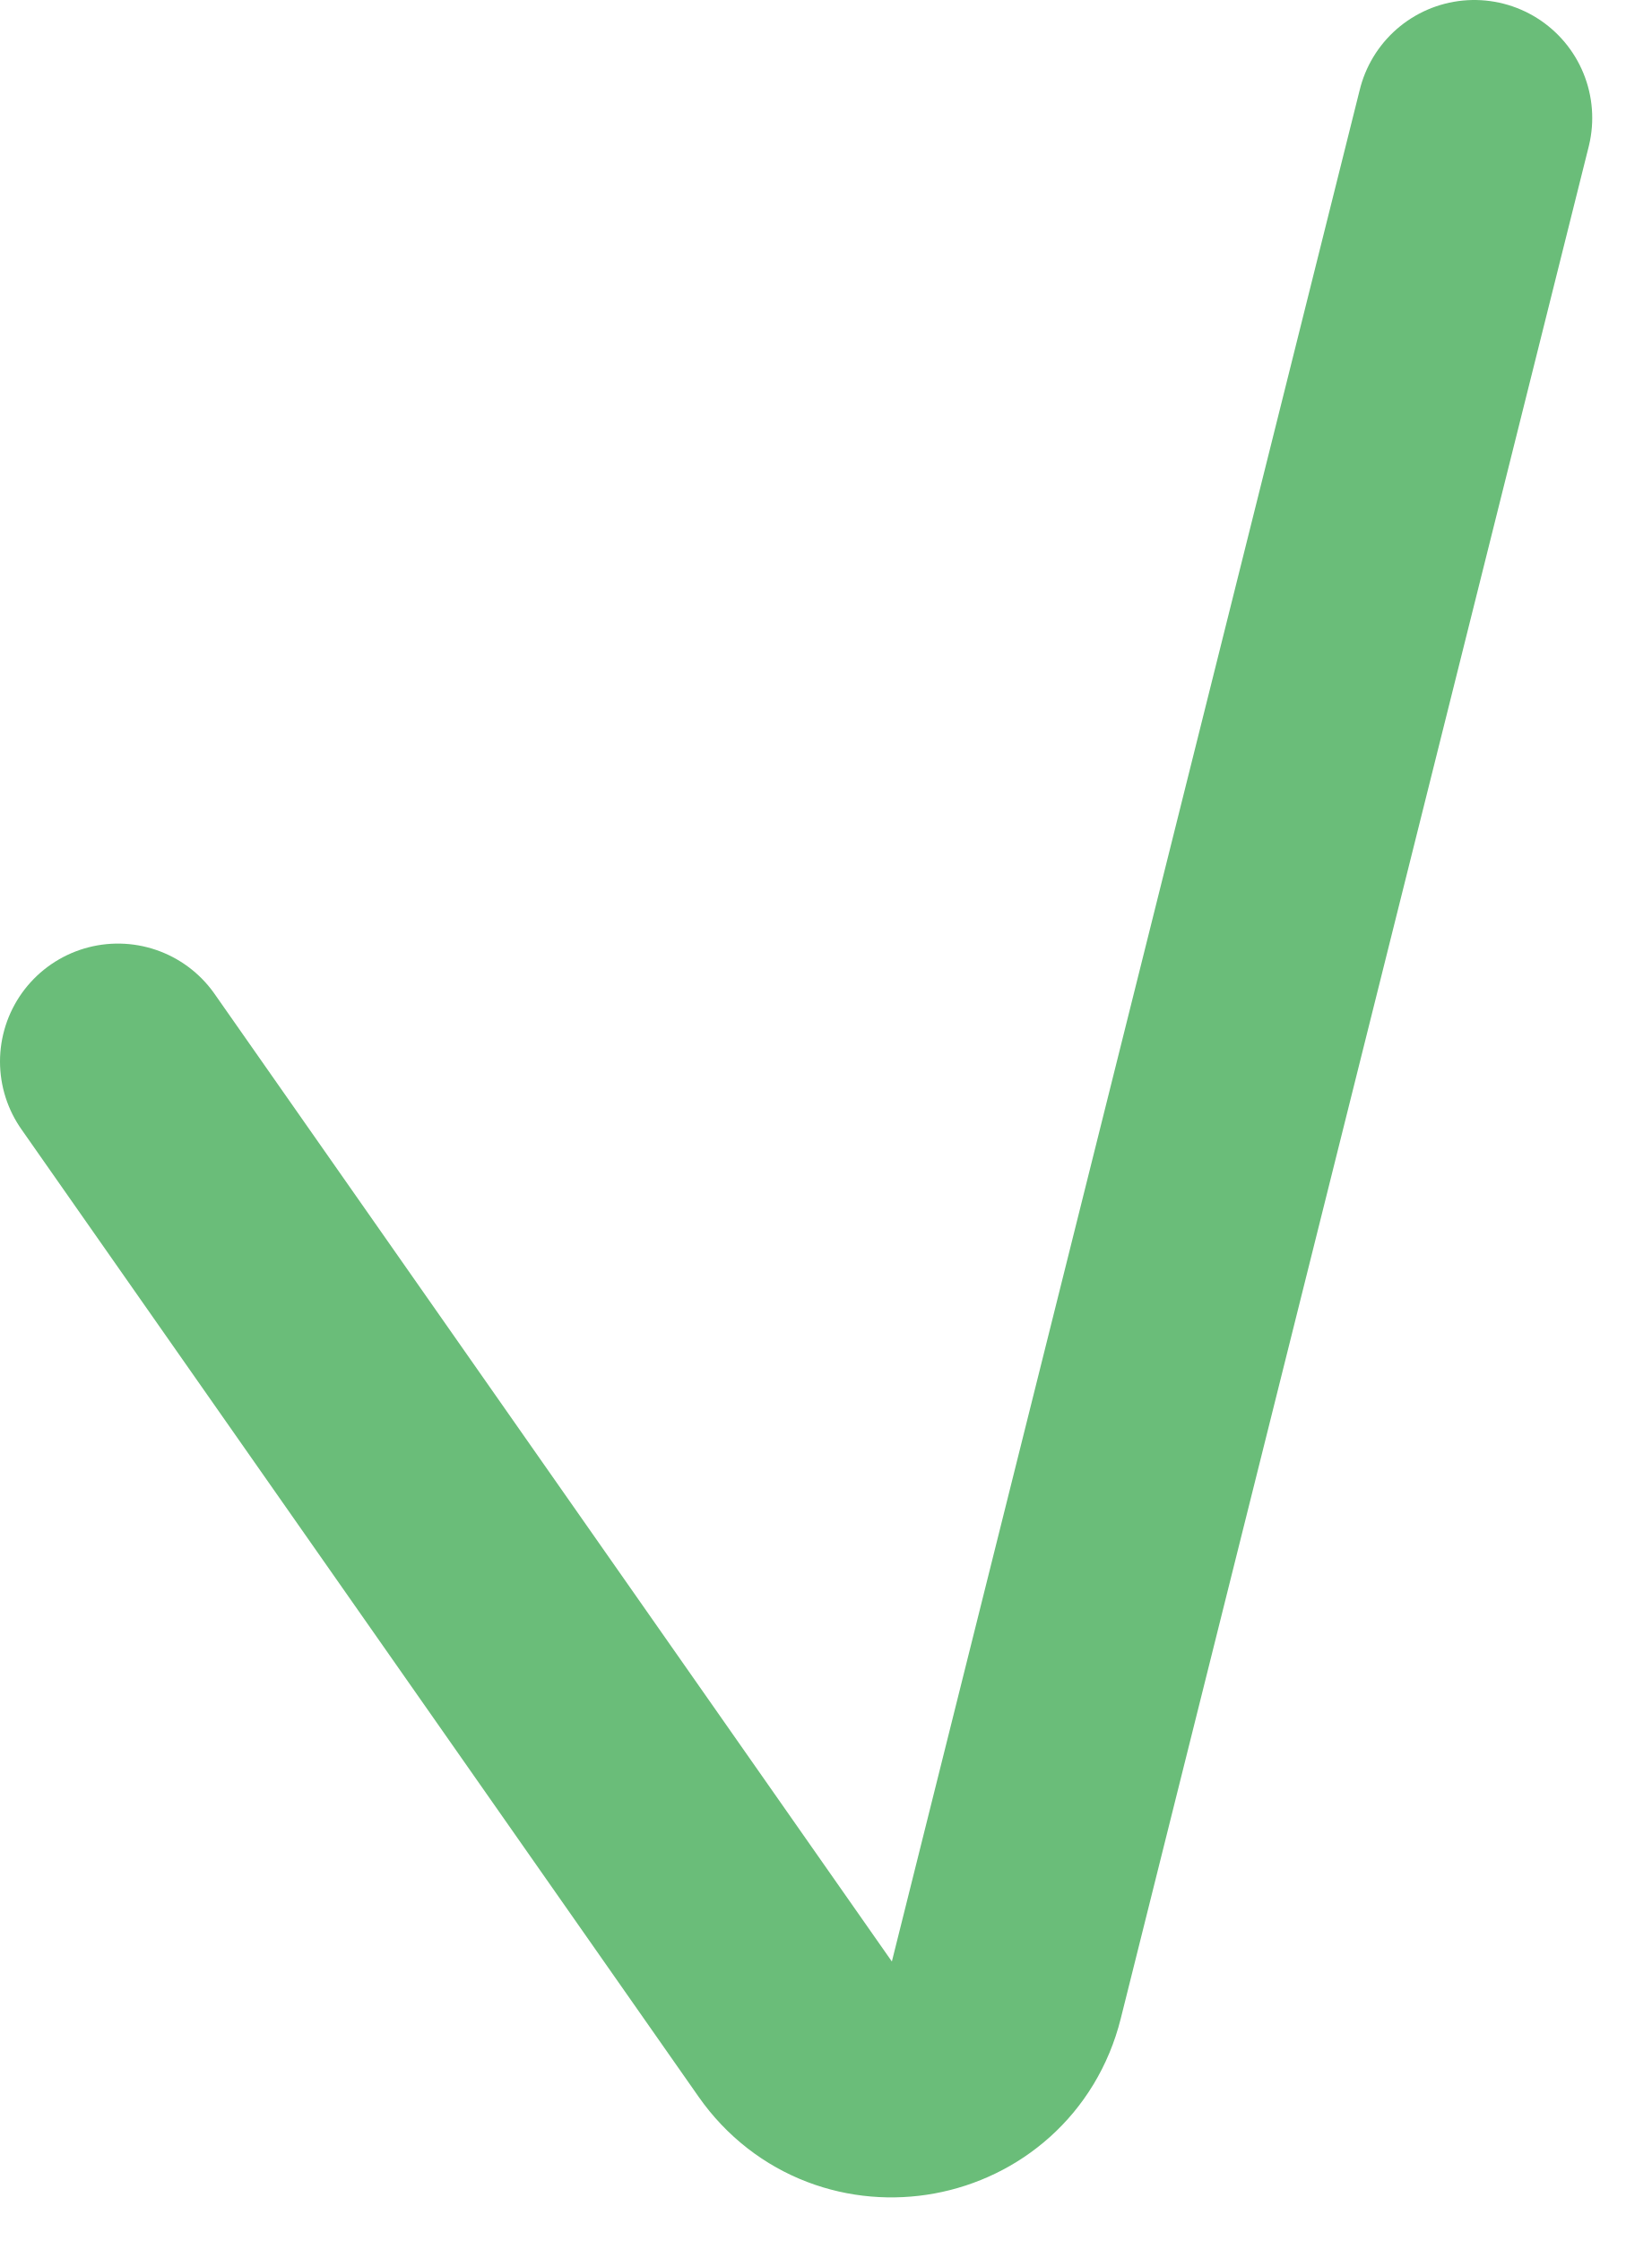
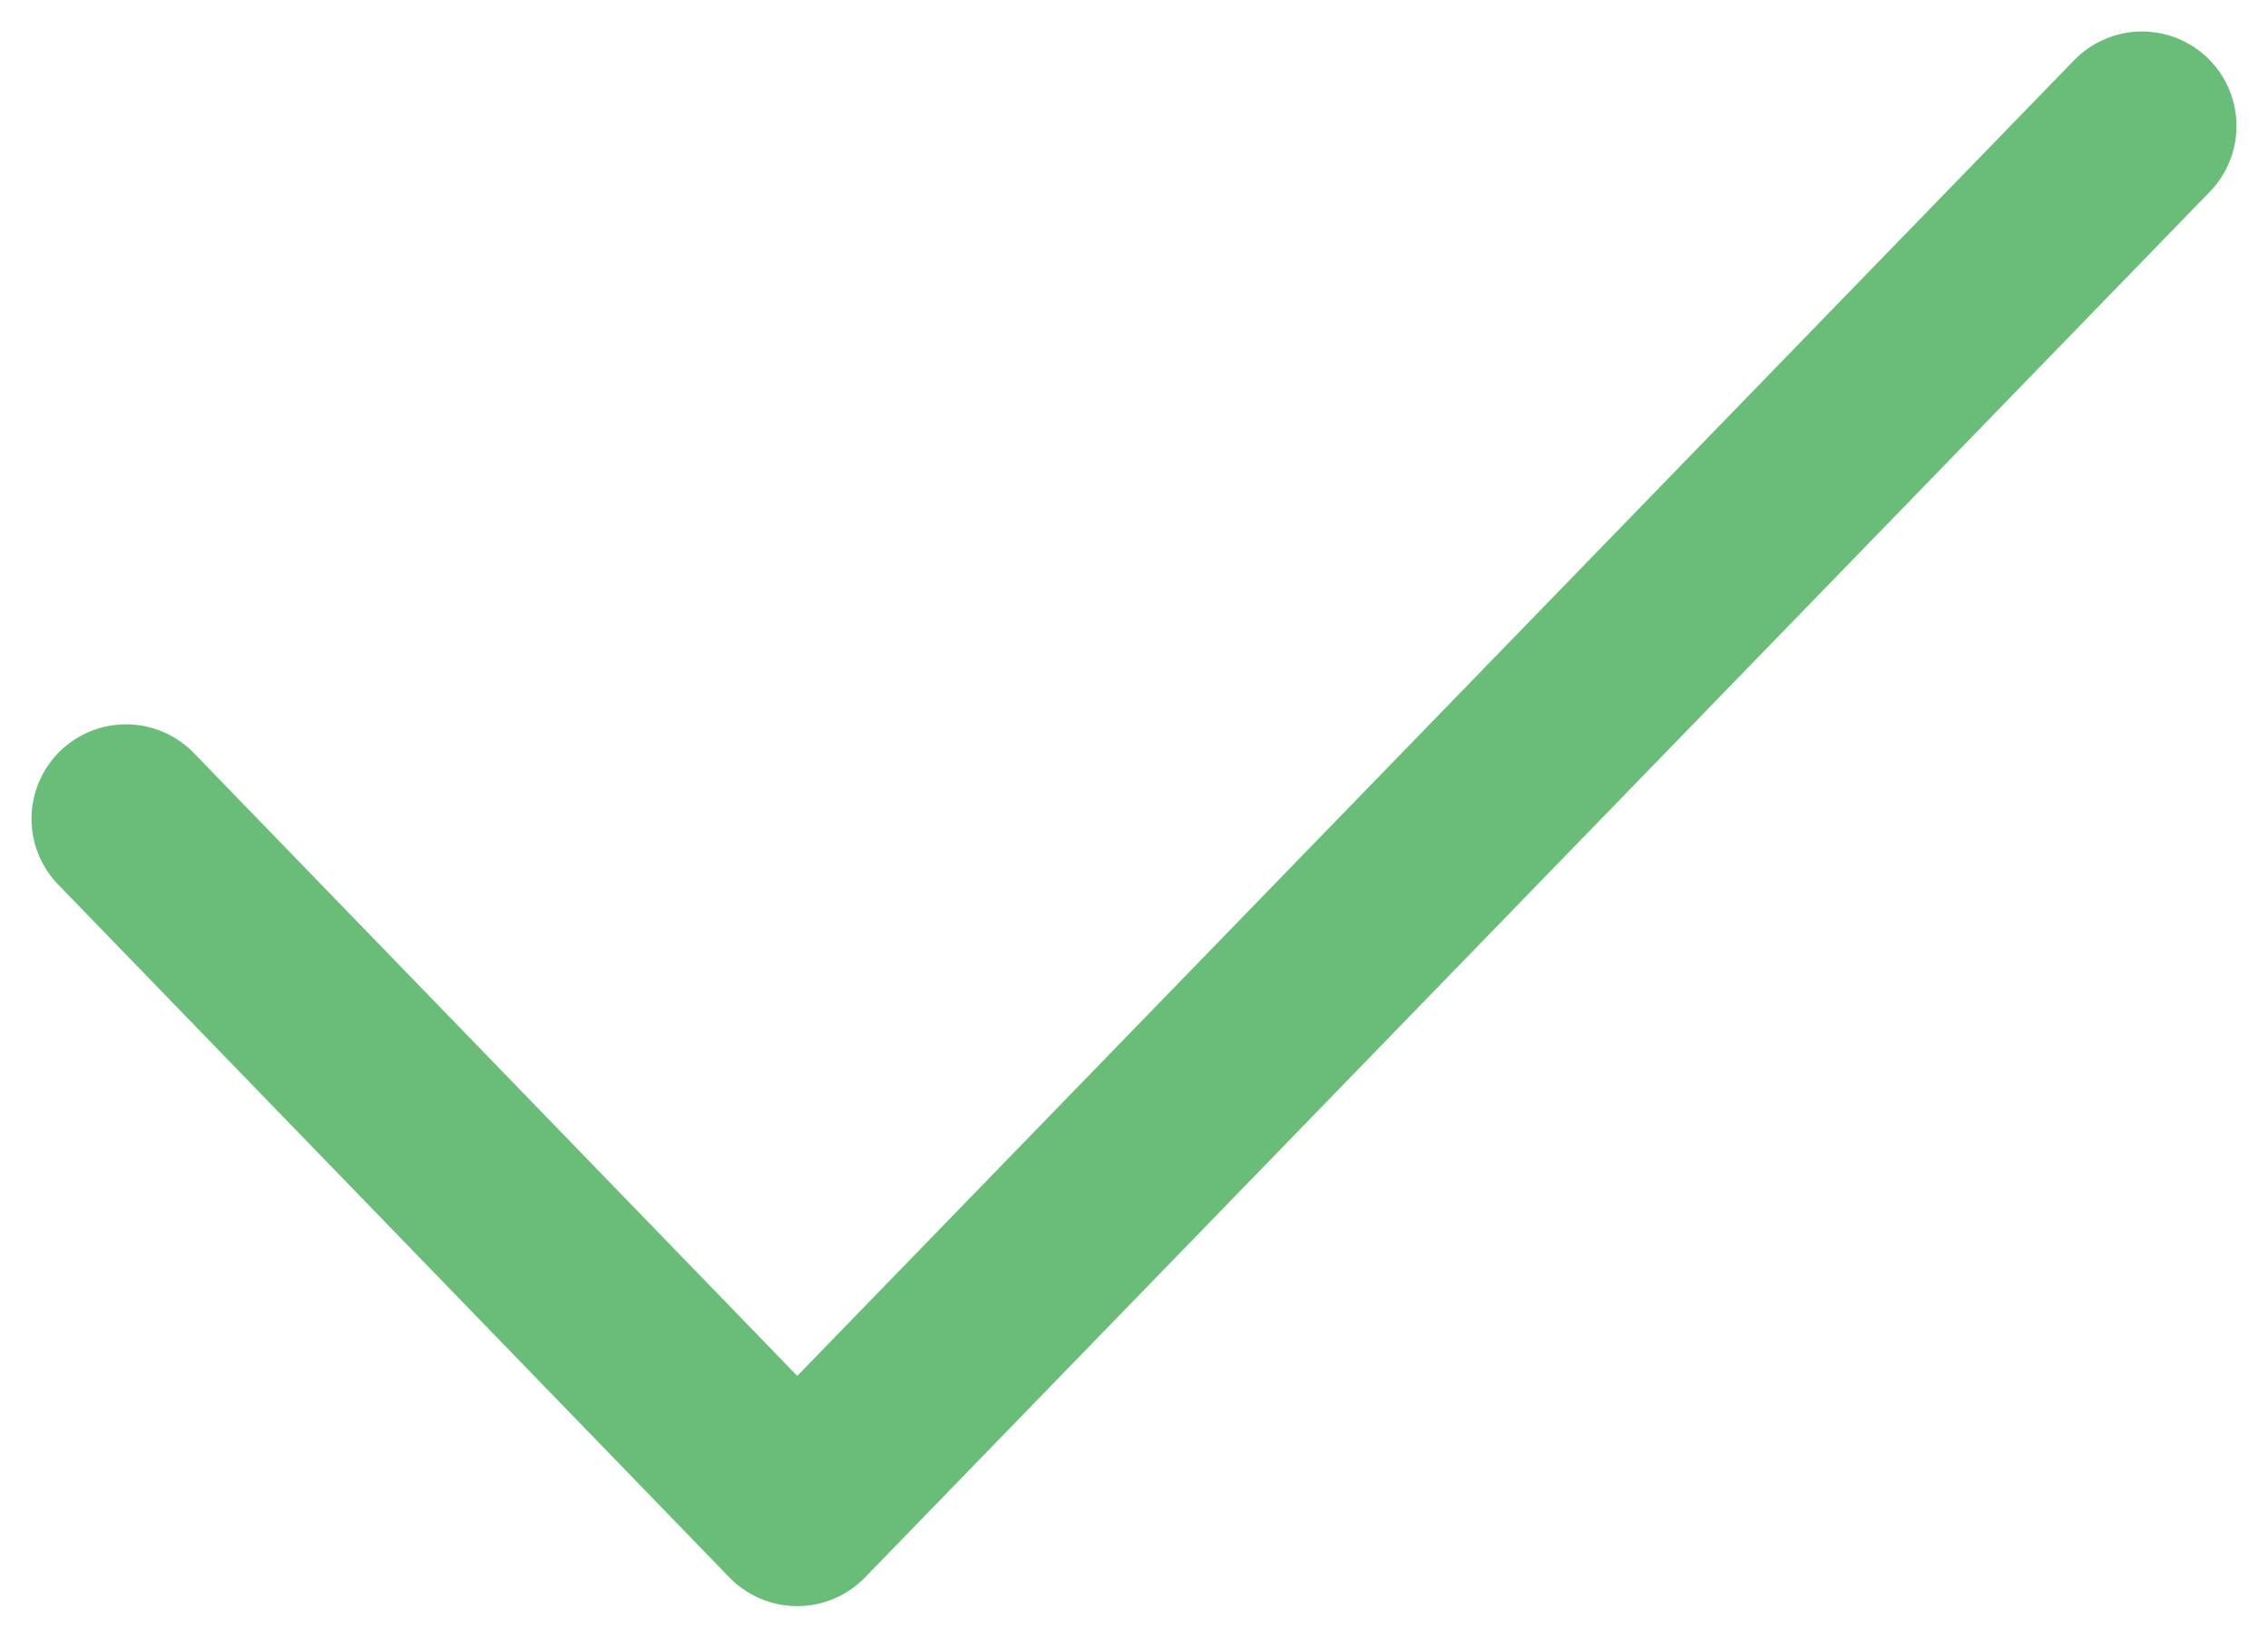
- <svg xmlns="http://www.w3.org/2000/svg" width="14" height="19" viewBox="0 0 14 19" fill="none">
-   <path d="M1 9L6.742 17.203C7.234 17.906 8.324 17.704 8.532 16.873L12.5 1" stroke="#6ABD79" stroke-width="2" stroke-linecap="round" />
+ <svg xmlns="http://www.w3.org/2000/svg" width="18" height="13" viewBox="0 0 18 13" fill="none">
+   <path d="M1 6.5L6.327 12L17 1" stroke="#6ABD79" stroke-width="1.5" stroke-linecap="round" stroke-linejoin="round" />
</svg>
